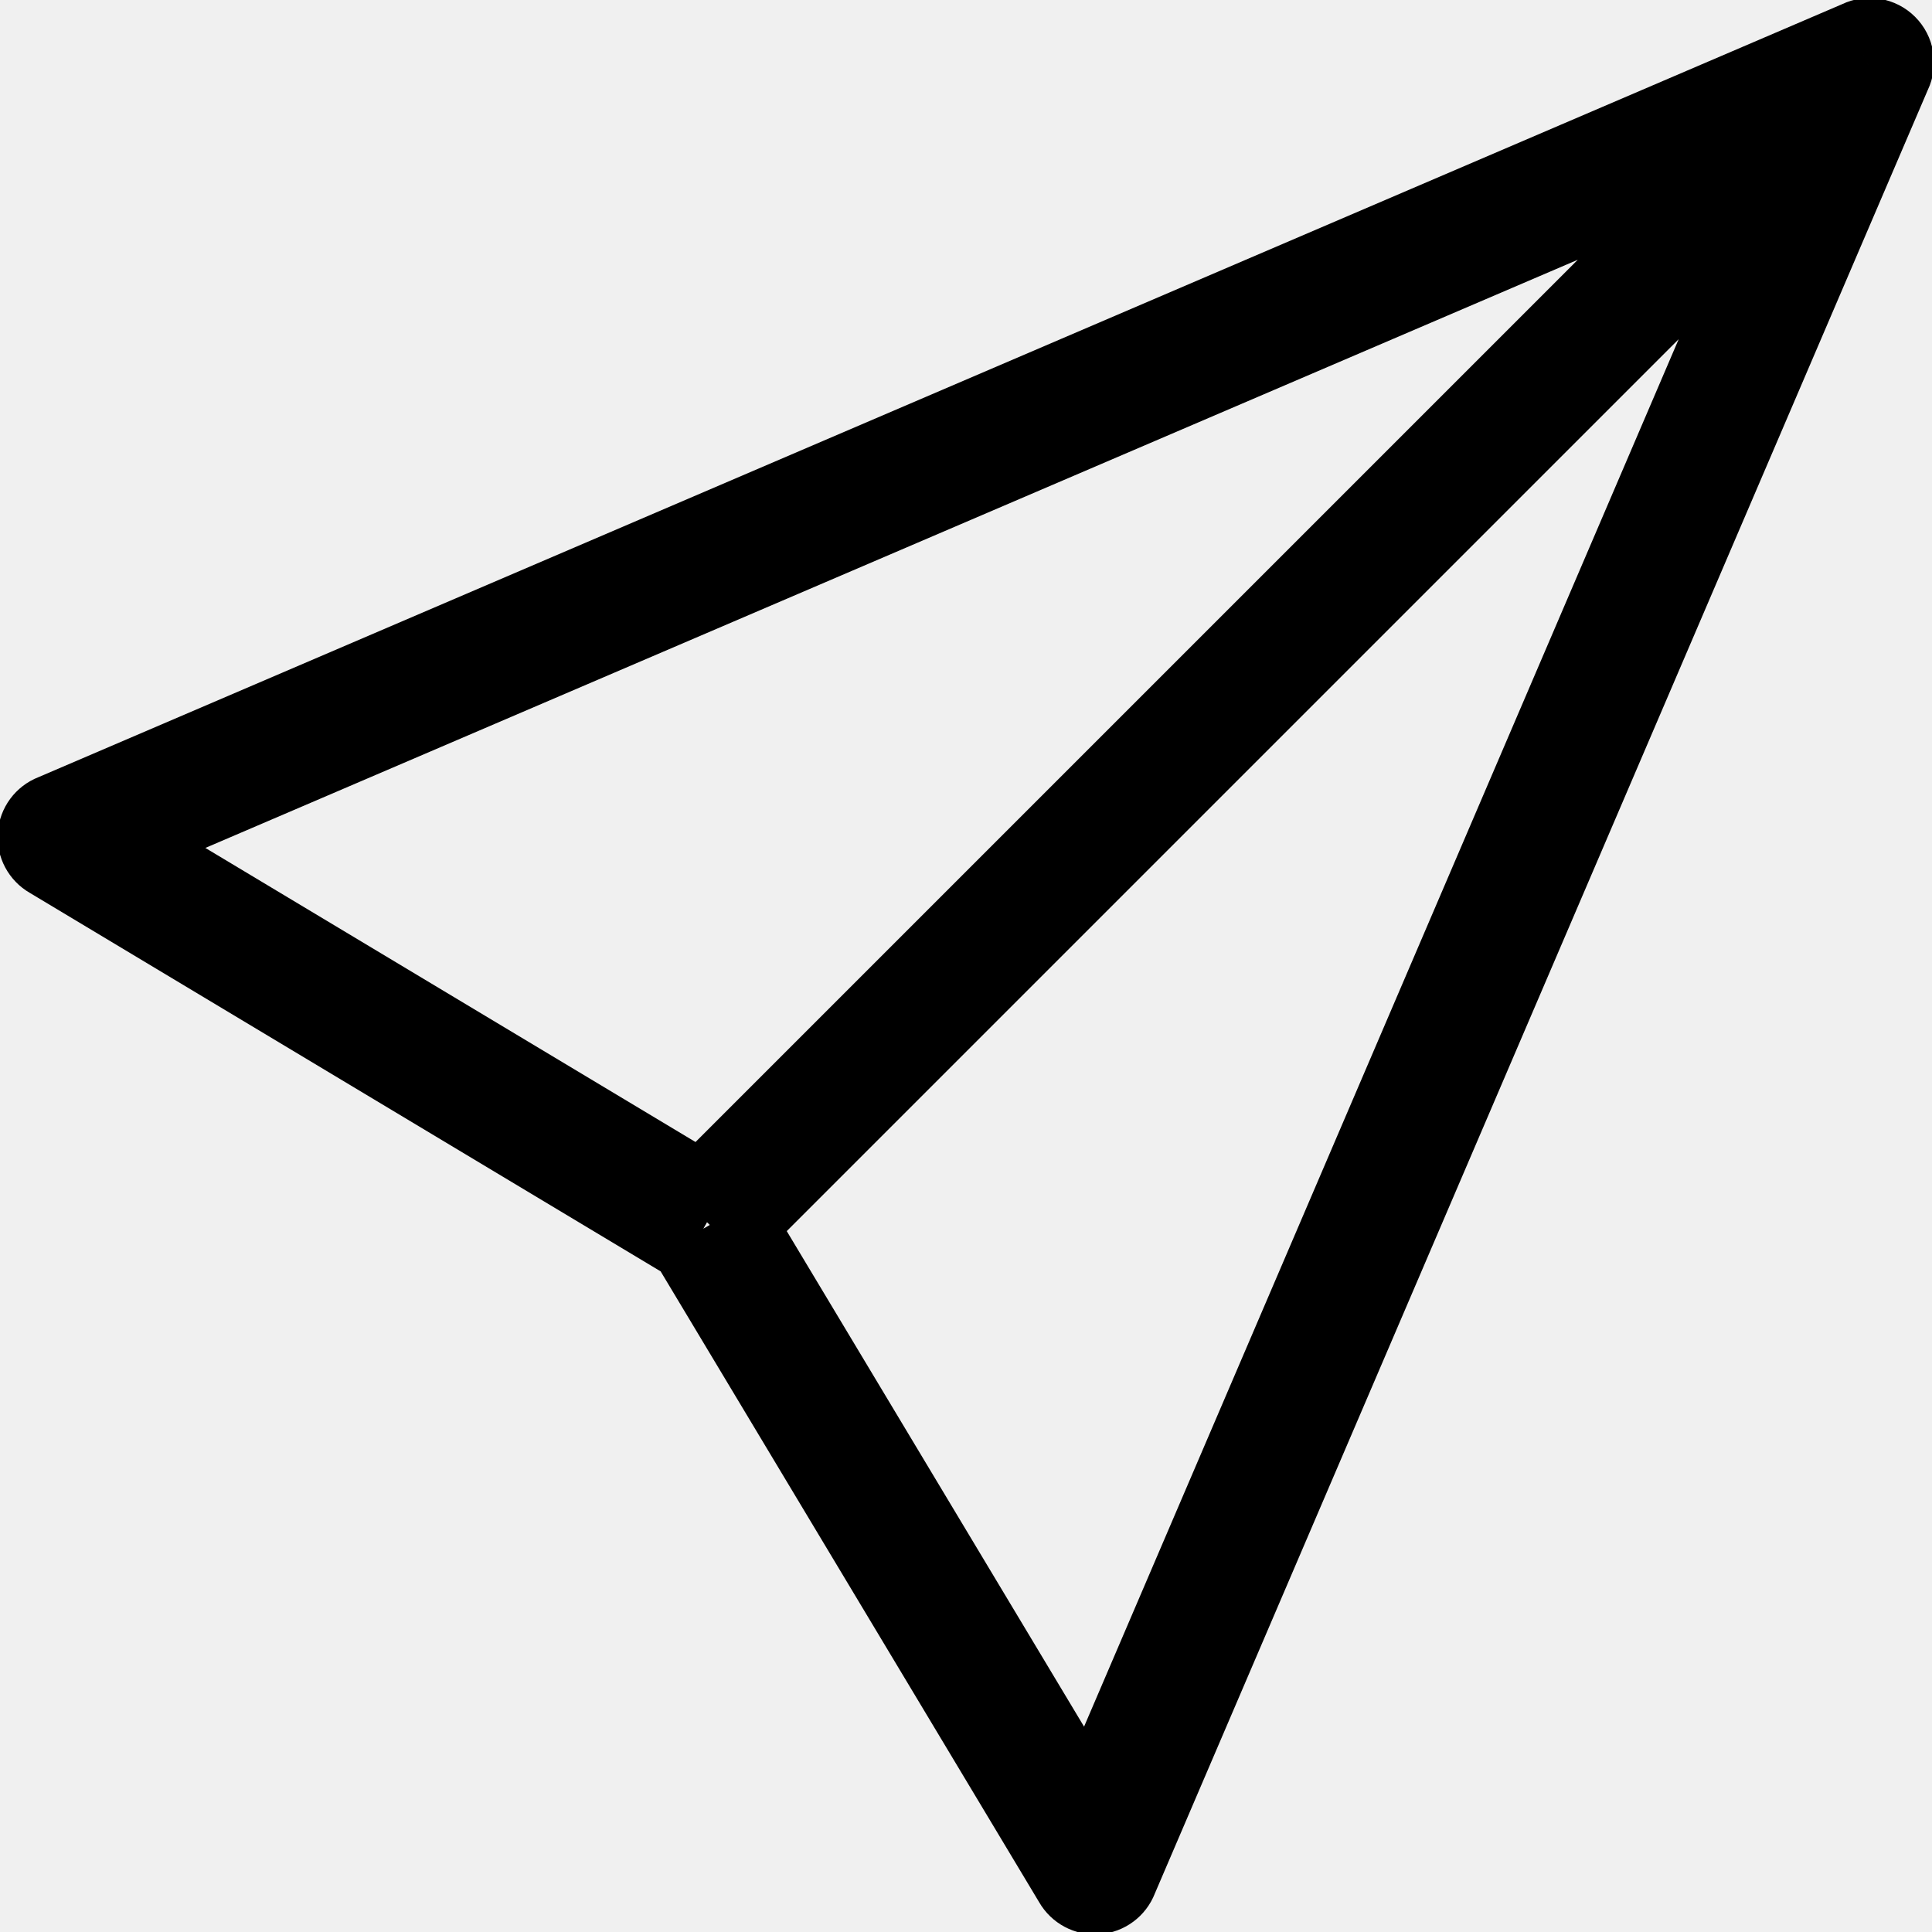
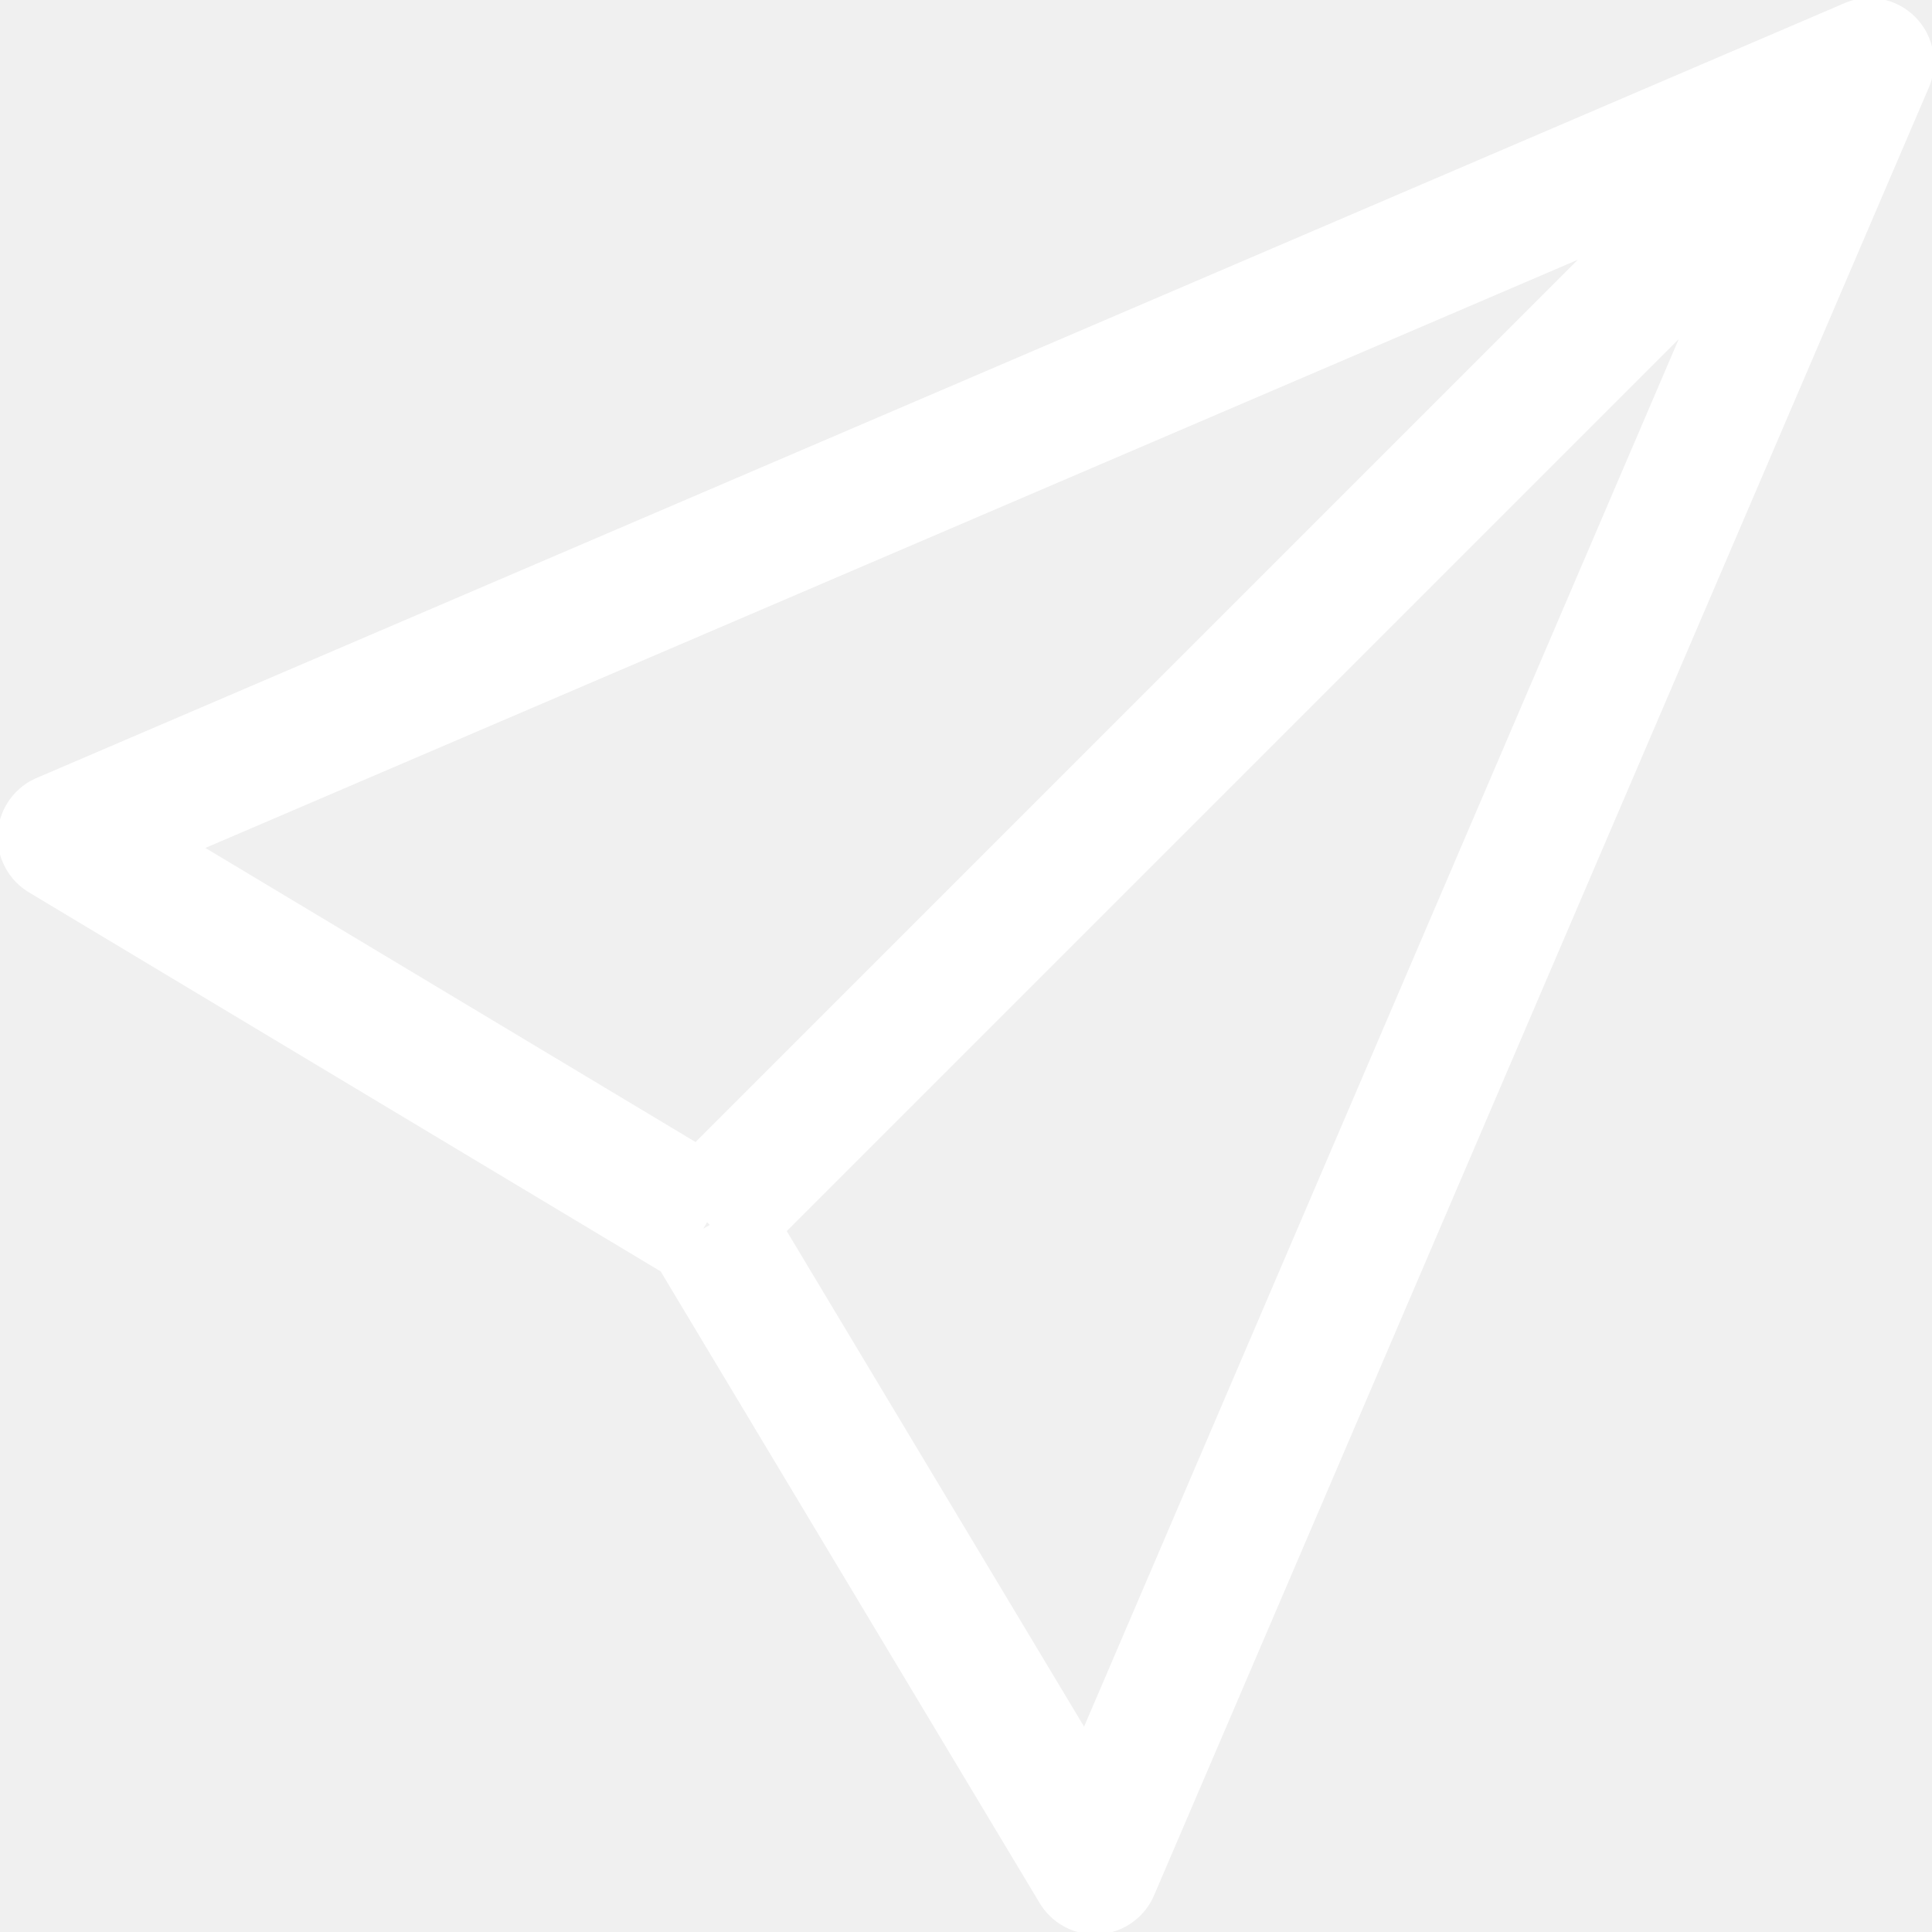
<svg xmlns="http://www.w3.org/2000/svg" width="24" height="24" viewBox="0 0 0.45 0.45" fill="none">
-   <path d="m.435.015.014.006a.015.015 0 0 0-.02-.02zm-.42.18L.009.181a.015.015 0 0 0-.002.027zm.24.24L.242.443A.015.015 0 0 0 .269.441zM.429.001l-.42.18.012.028.42-.18zM.007.208l.15.09.015-.026-.15-.09zm.145.085.09.15.026-.015-.09-.15zm.117.148.18-.42L.421.009l-.18.42zM.424.004l-.27.27.021.021.27-.27z" fill="#000" />
+   <path d="m.435.015.014.006a.015.015 0 0 0-.02-.02zm-.42.18L.009.181a.015.015 0 0 0-.002.027zm.24.24L.242.443A.015.015 0 0 0 .269.441zM.429.001l-.42.18.012.028.42-.18zM.007.208l.15.09.015-.026-.15-.09zm.145.085.09.15.026-.015-.09-.15zm.117.148.18-.42L.421.009l-.18.42zM.424.004l-.27.27.021.021.27-.27z" fill="#fff" />
</svg>
